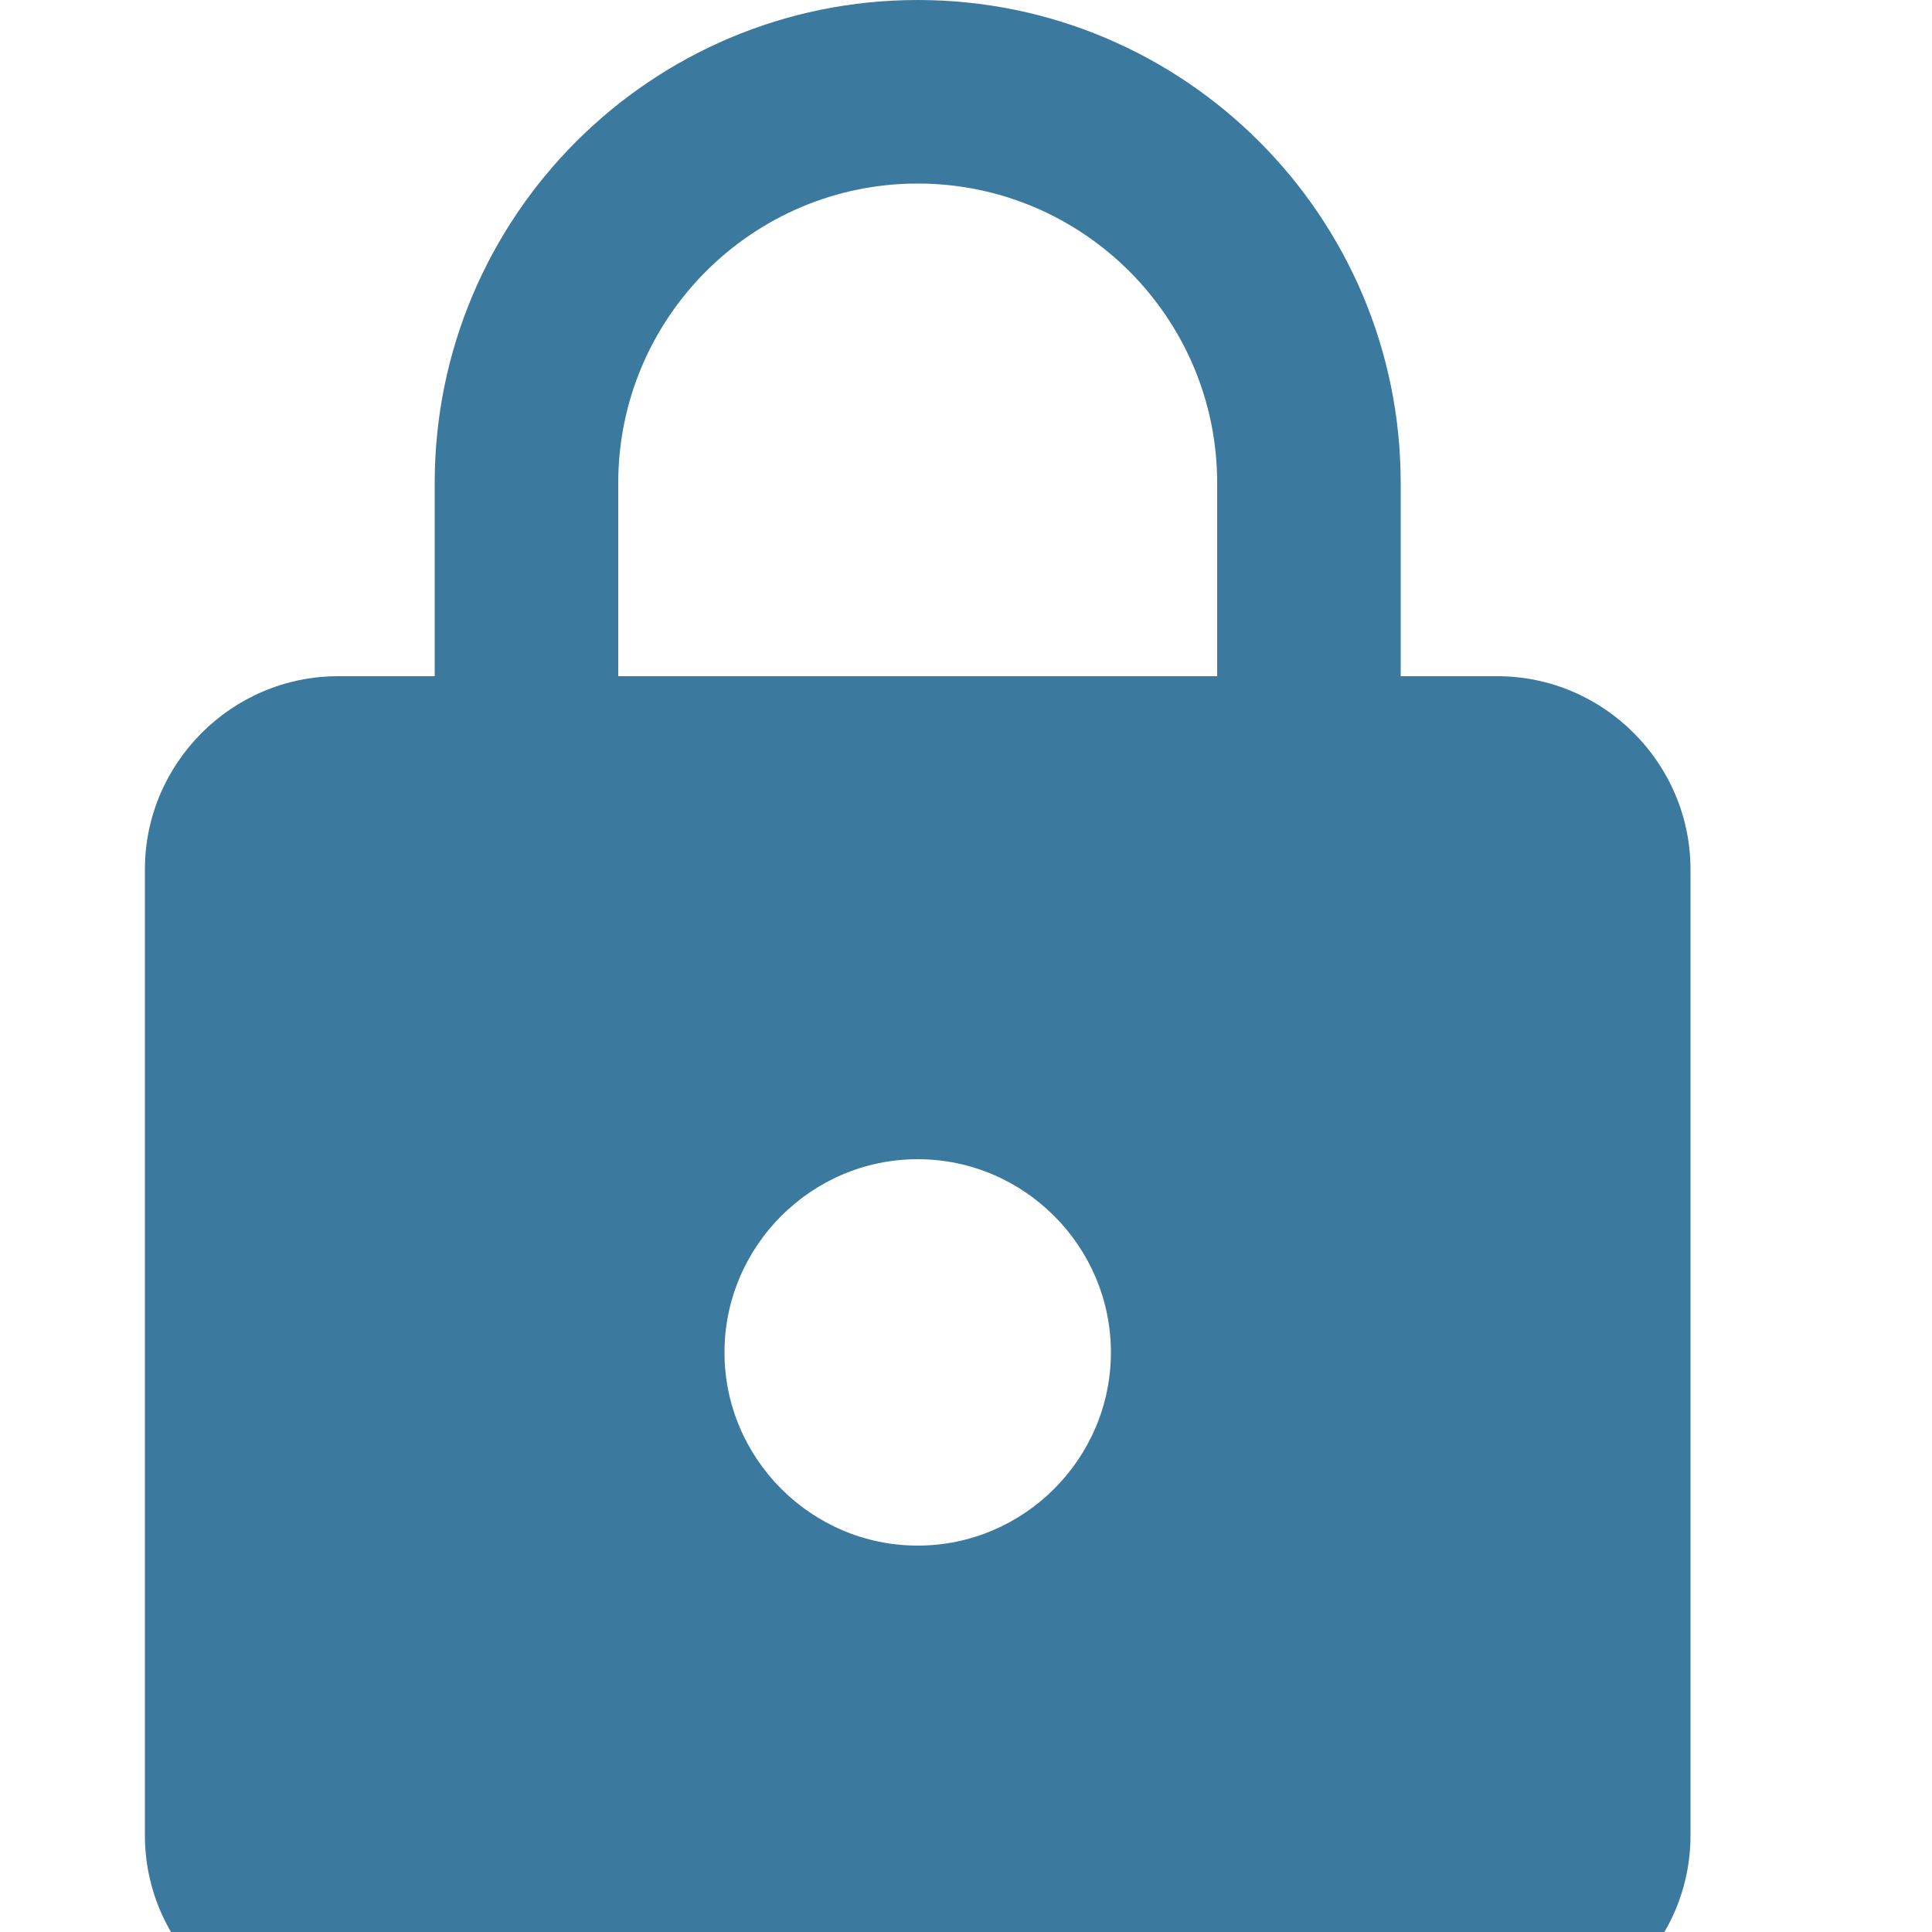
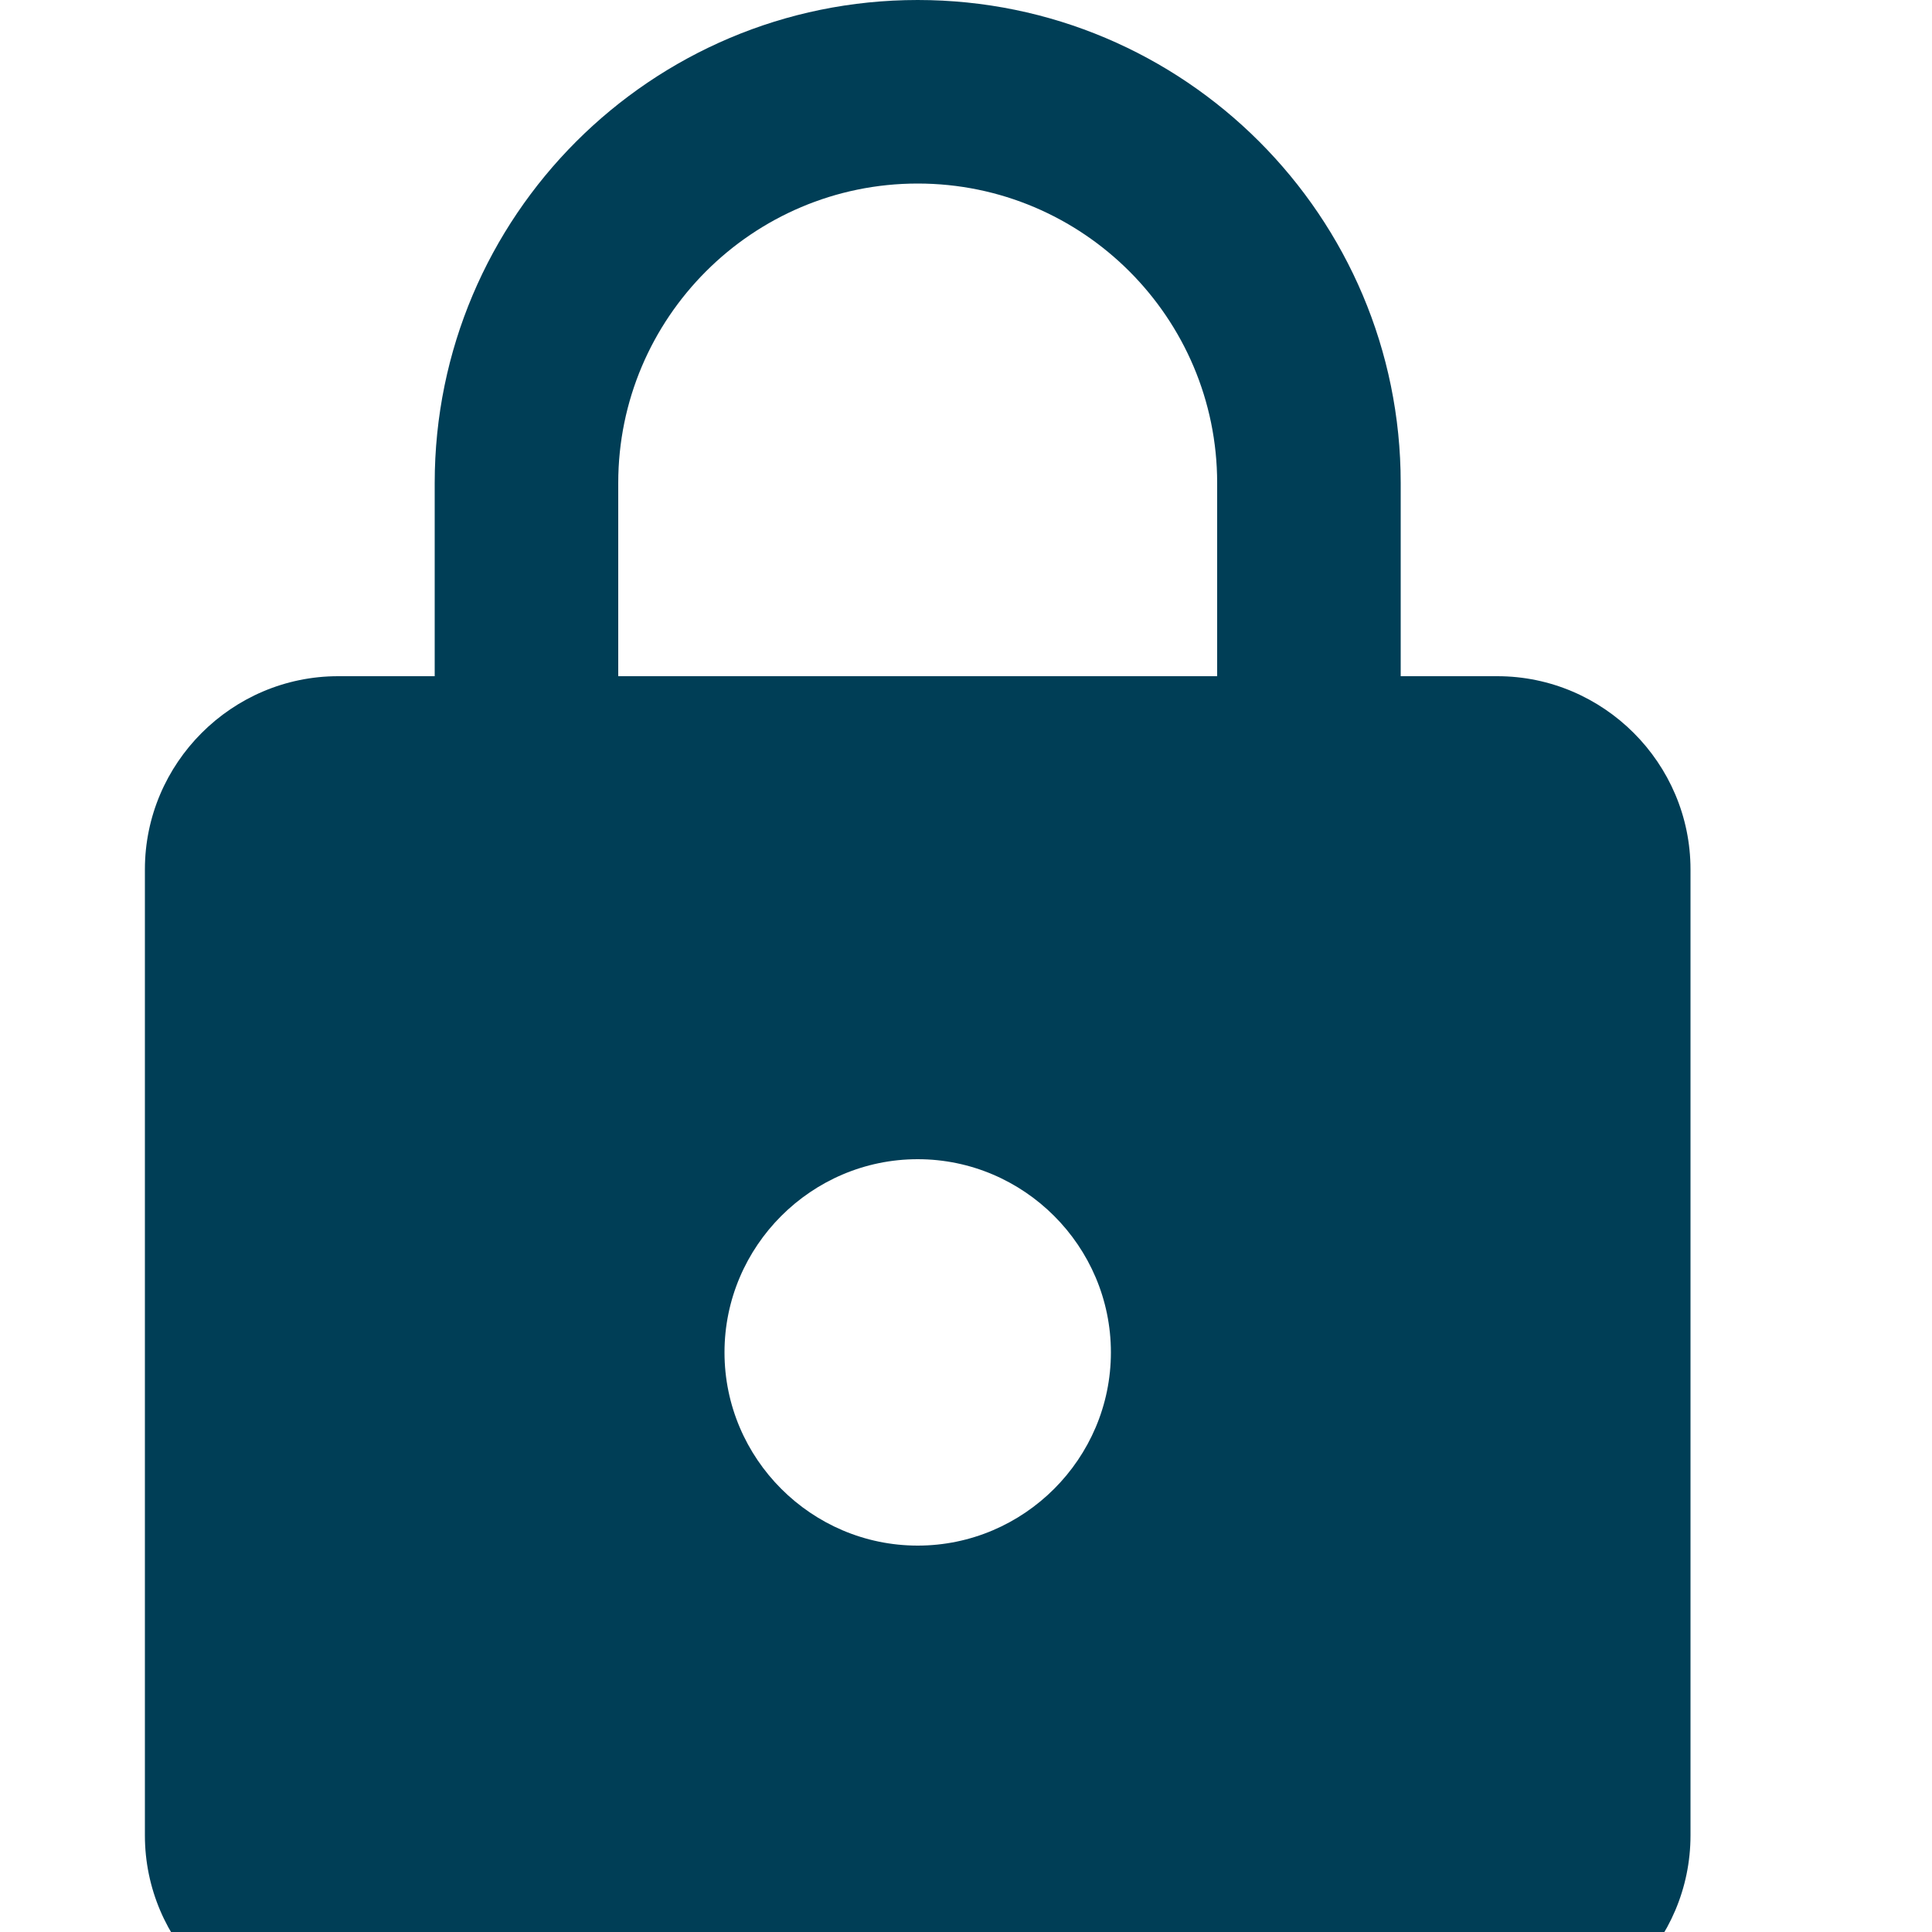
<svg xmlns="http://www.w3.org/2000/svg" width="24px" height="24px" viewBox="5 1 15 20" version="1.1">
-   <path d="M18,8 L17,8 L17,6 C17,3.24 14.76,1 12,1 C9.24,1 7,3.24 7,6 L7,8 L6,8 C4.9,8 4,8.9 4,10 L4,20 C4,21.1 4.9,22 6,22 L18,22 C19.1,22 20,21.1 20,20 L20,10 C20,8.9 19.1,8 18,8 Z M12,17 C10.9,17 10,16.1 10,15 C10,13.9 10.9,13 12,13 C13.1,13 14,13.9 14,15 C14,16.1 13.1,17 12,17 Z M15.1,8 L8.9,8 L8.9,6 C8.9,4.29 10.29,2.9 12,2.9 C13.71,2.9 15.1,4.29 15.1,6 L15.1,8 Z" fill="#3B7A9E" fill-rule="nonzero" />
+   <path d="M18,8 L17,8 L17,6 C17,3.24 14.76,1 12,1 C9.24,1 7,3.24 7,6 L7,8 L6,8 C4.9,8 4,8.9 4,10 L4,20 C4,21.1 4.9,22 6,22 L18,22 C19.1,22 20,21.1 20,20 L20,10 C20,8.9 19.1,8 18,8 Z M12,17 C10.9,17 10,16.1 10,15 C10,13.9 10.9,13 12,13 C13.1,13 14,13.9 14,15 C14,16.1 13.1,17 12,17 Z M15.1,8 L8.9,8 L8.9,6 C8.9,4.29 10.29,2.9 12,2.9 C13.71,2.9 15.1,4.29 15.1,6 L15.1,8 Z" fill="#003E56" fill-rule="nonzero" />
</svg>
